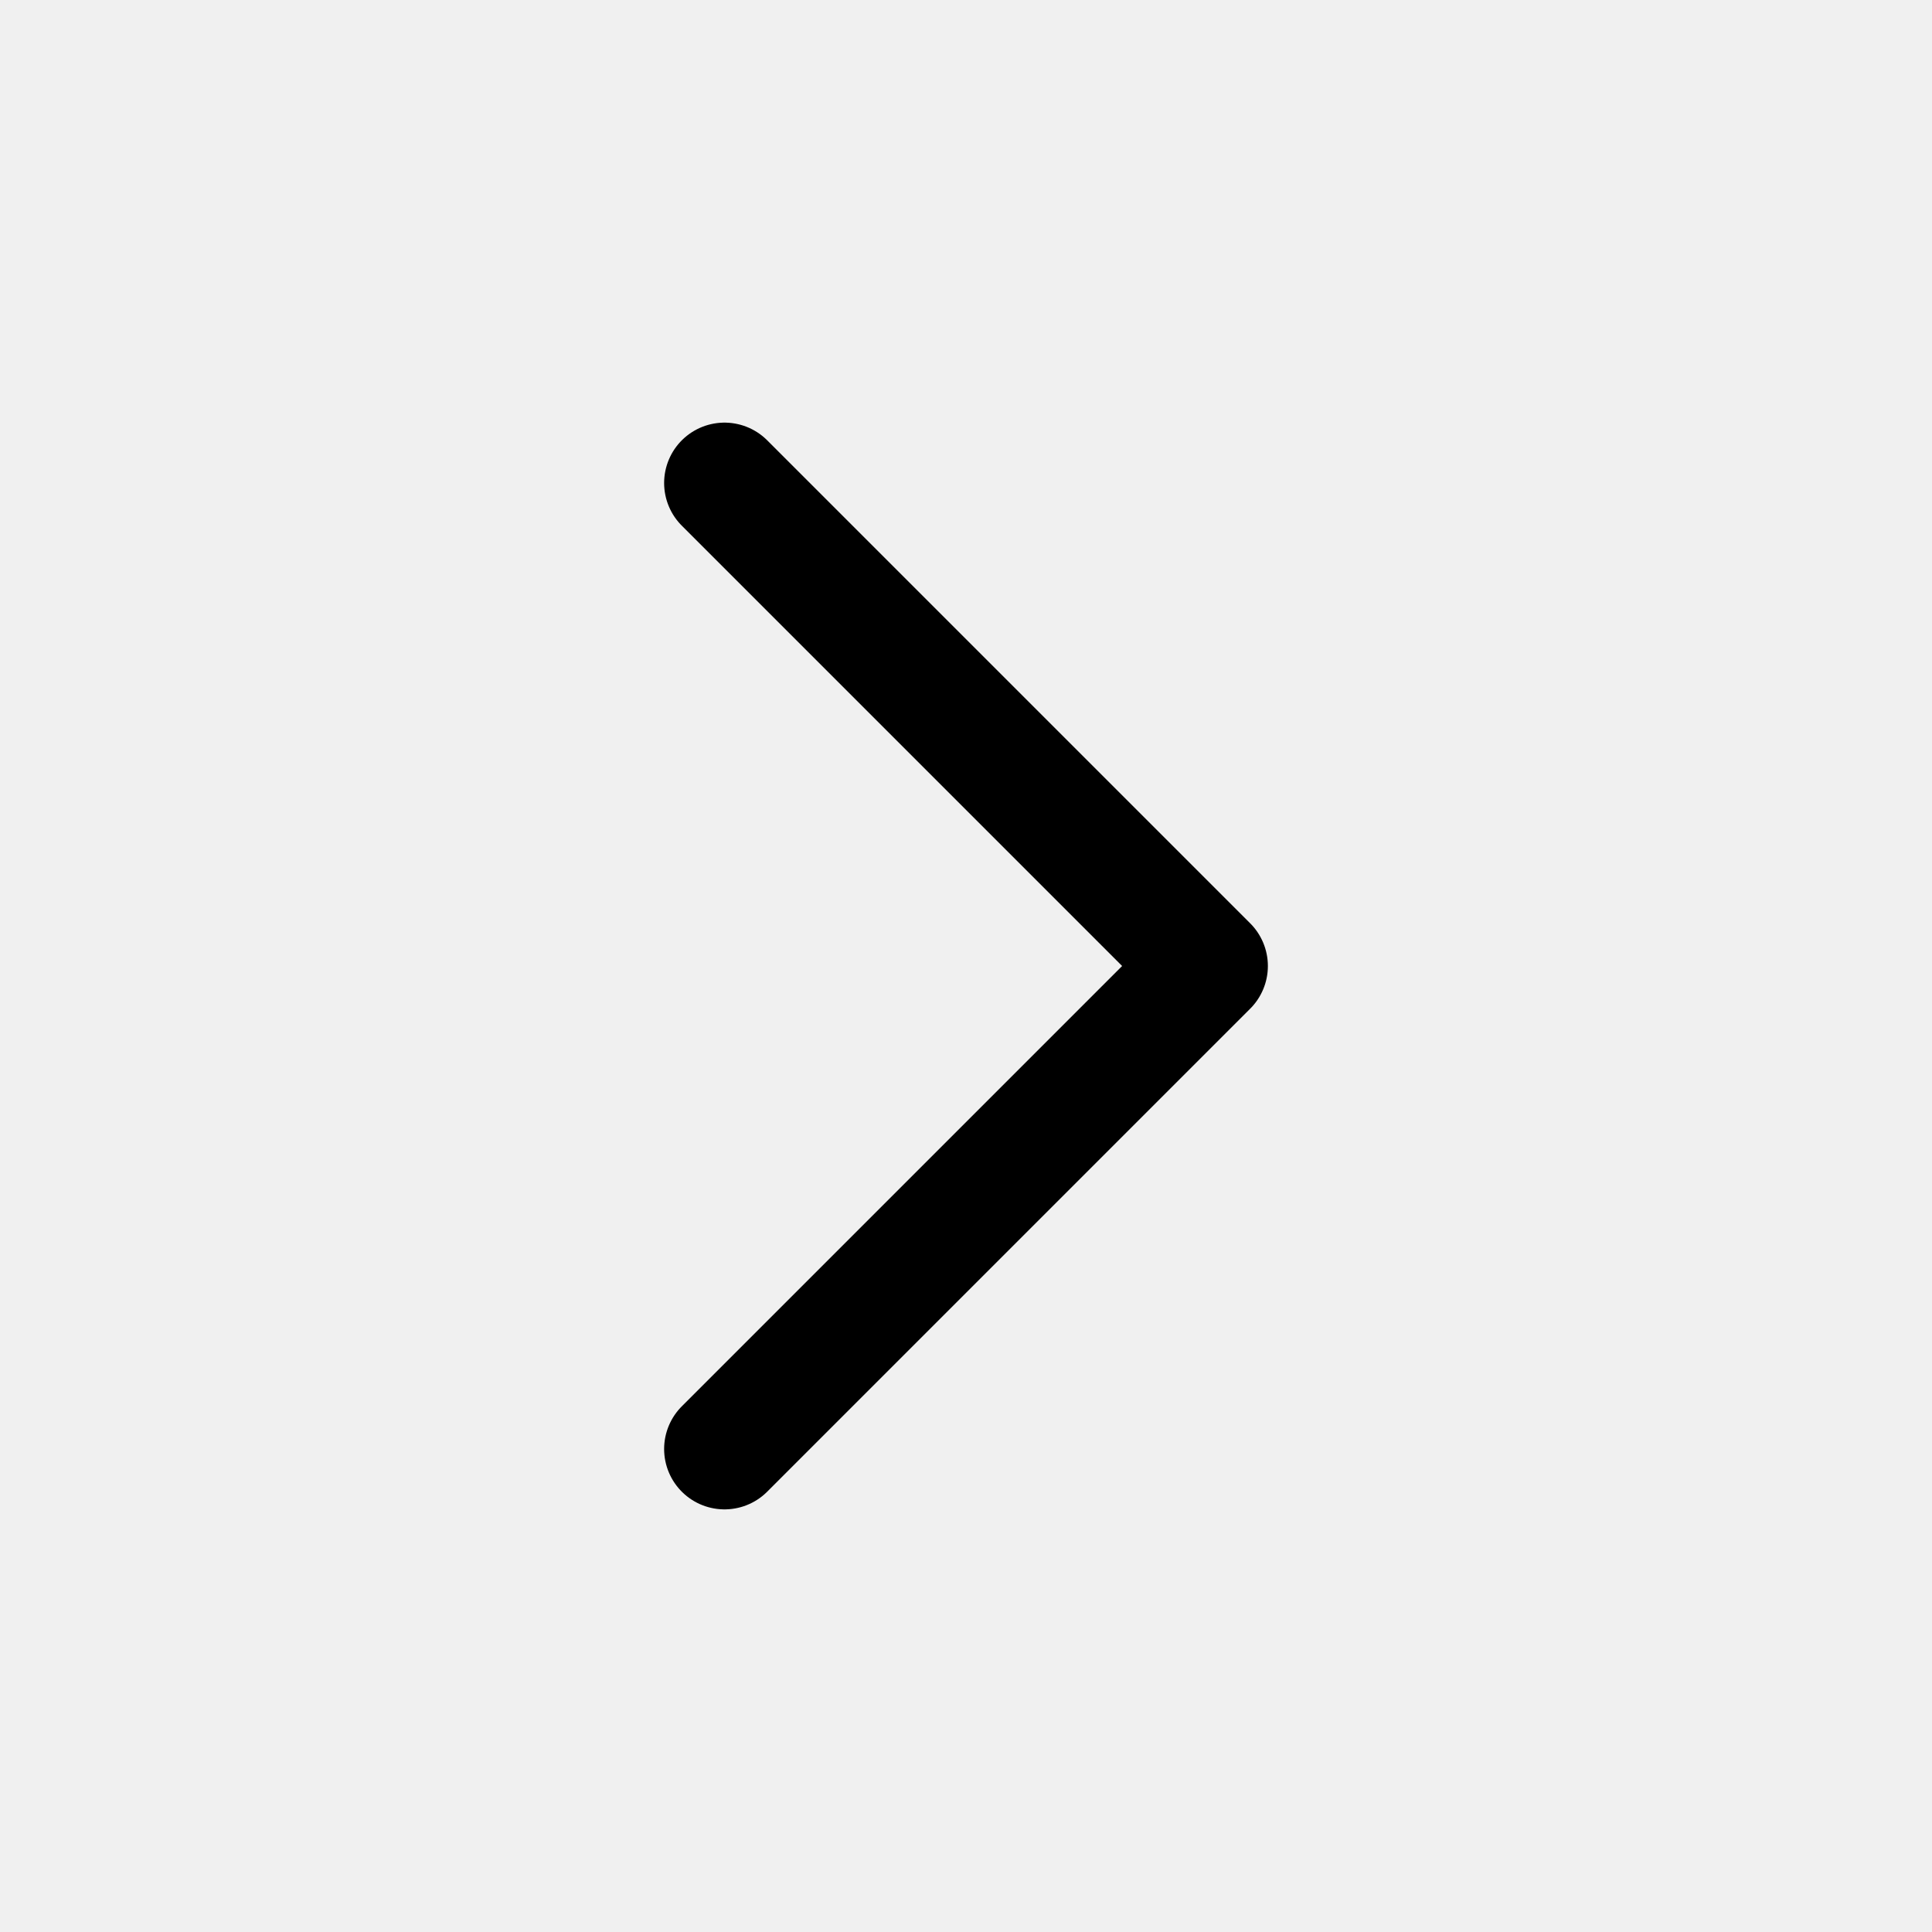
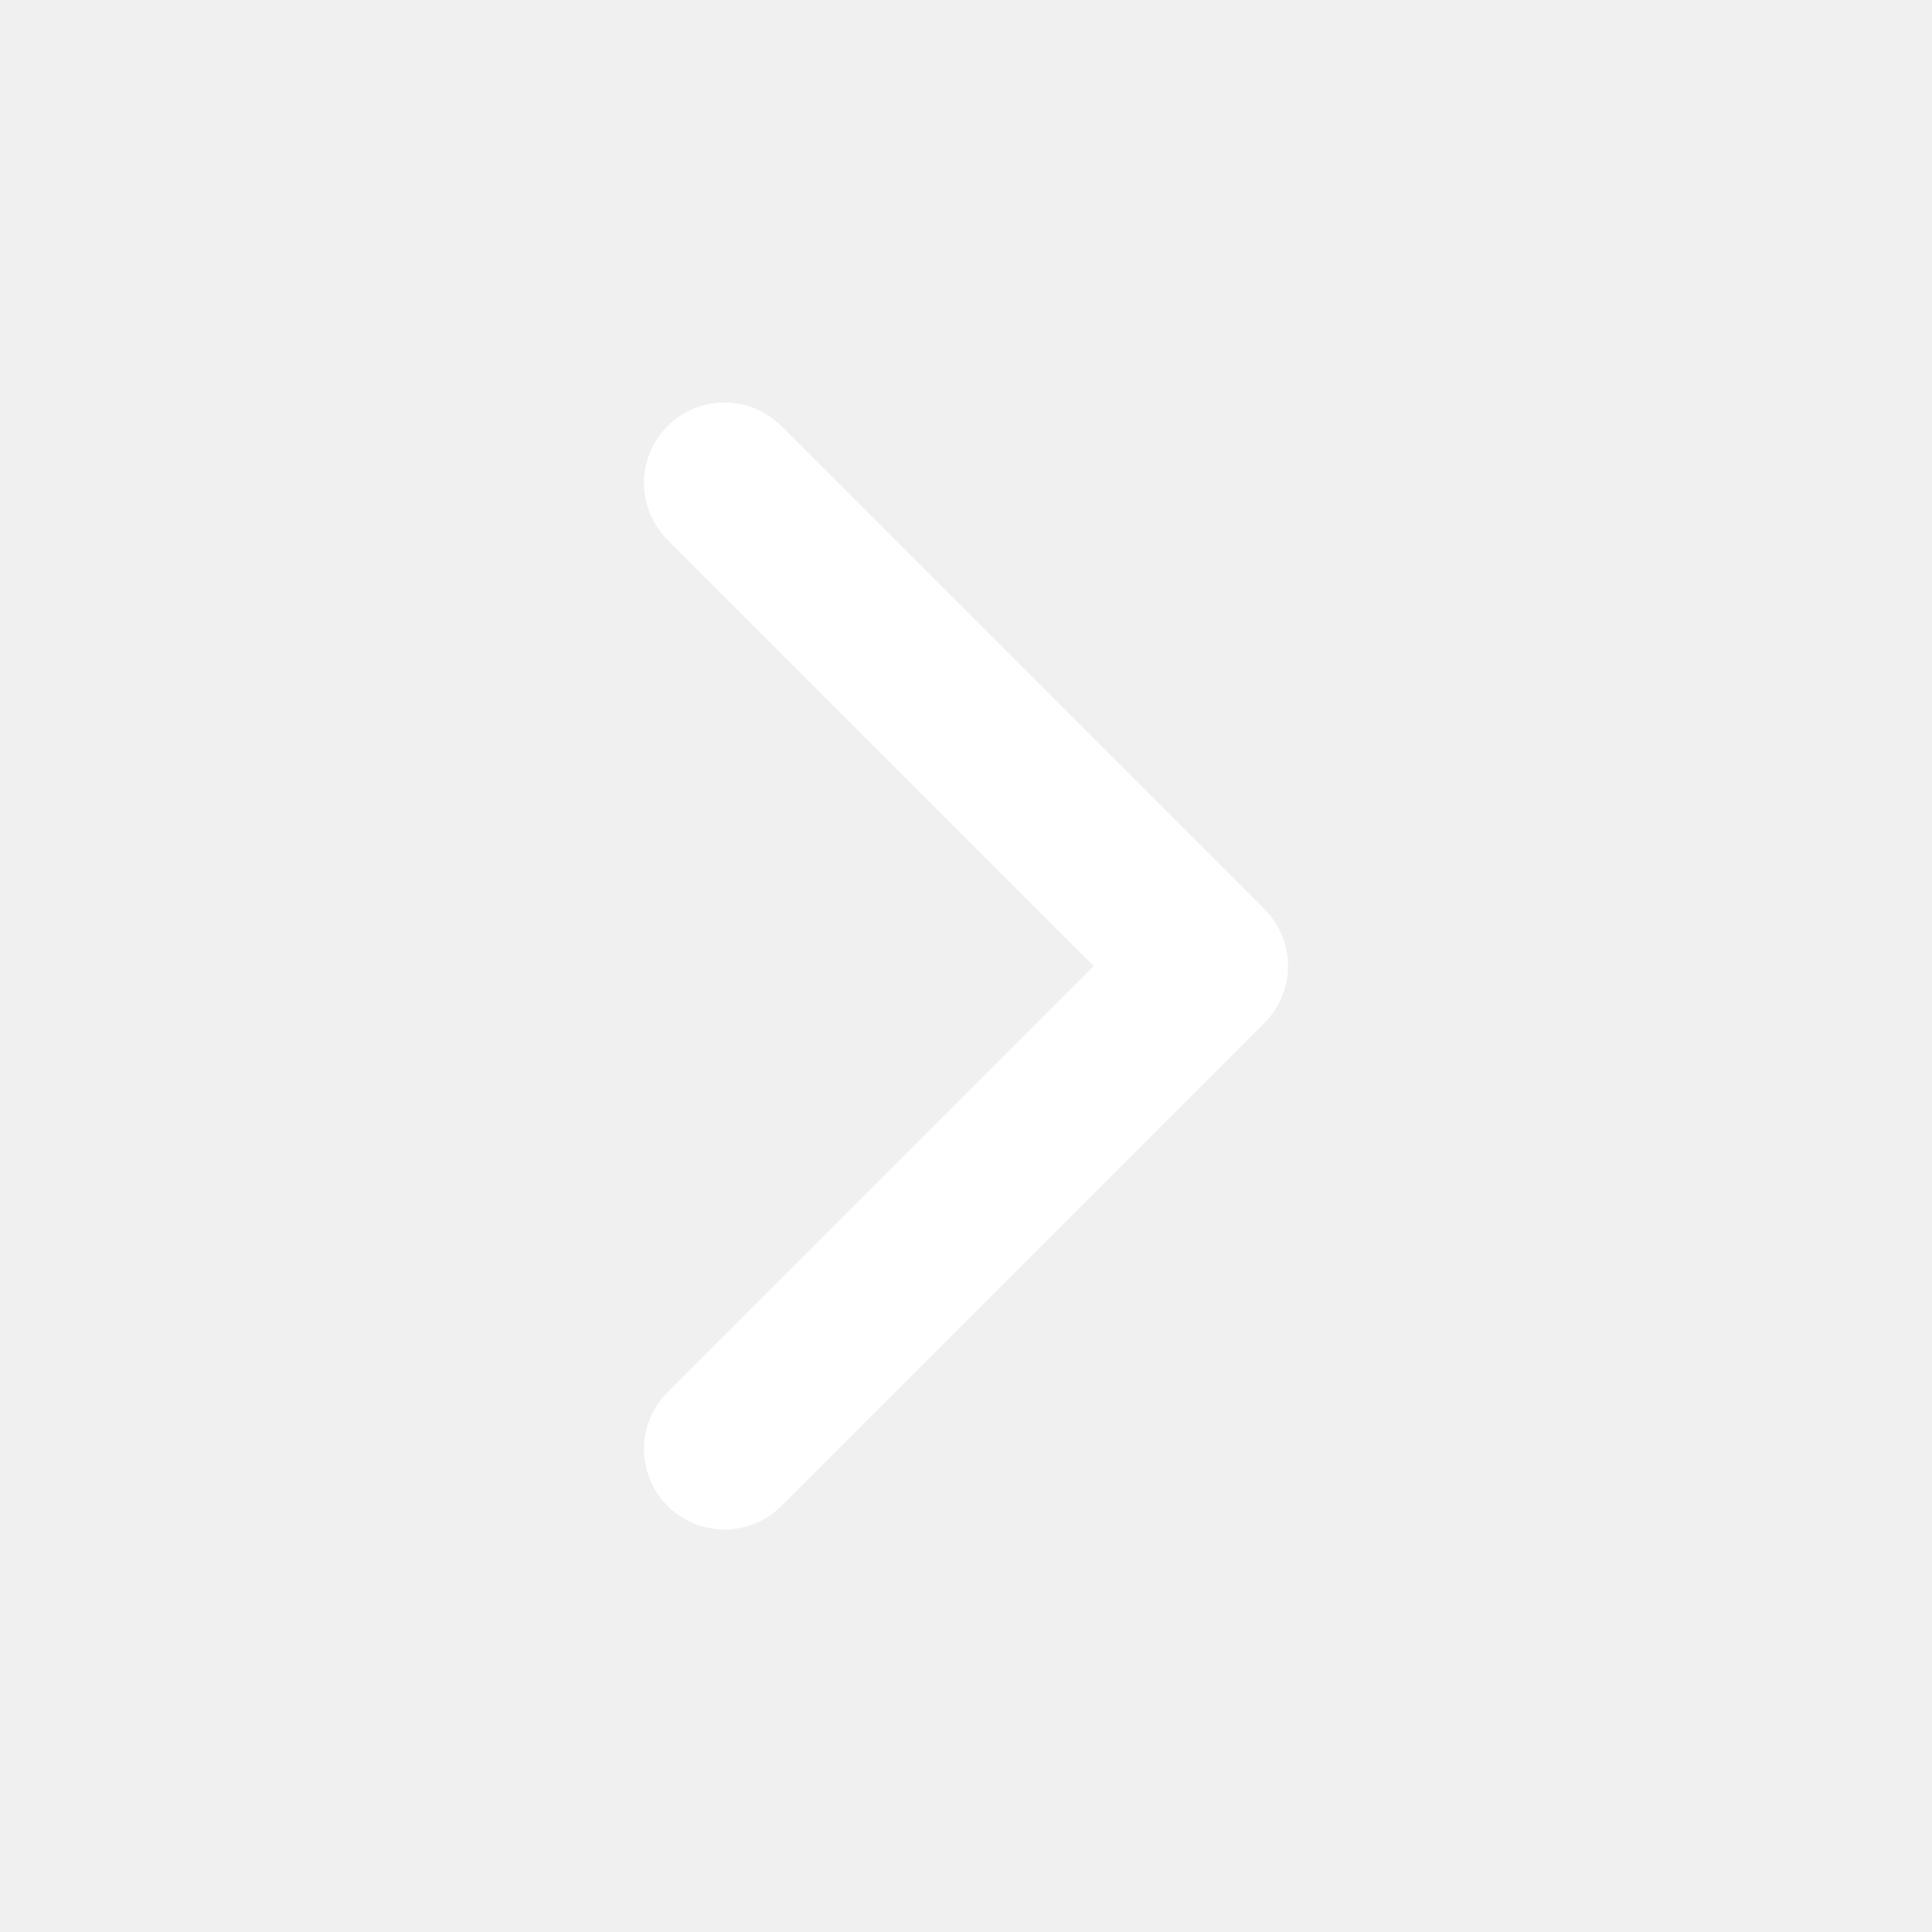
<svg xmlns="http://www.w3.org/2000/svg" width="24" height="24" viewBox="0 0 24 24" fill="none">
-   <path d="M9 18L15 12L9 6" stroke="black" stroke-width="1.5" stroke-linecap="round" stroke-linejoin="round" />
+   <path d="M9 18L15 12L9 6" stroke="white" stroke-width="2" stroke-linecap="round" stroke-linejoin="round" />
</svg>
